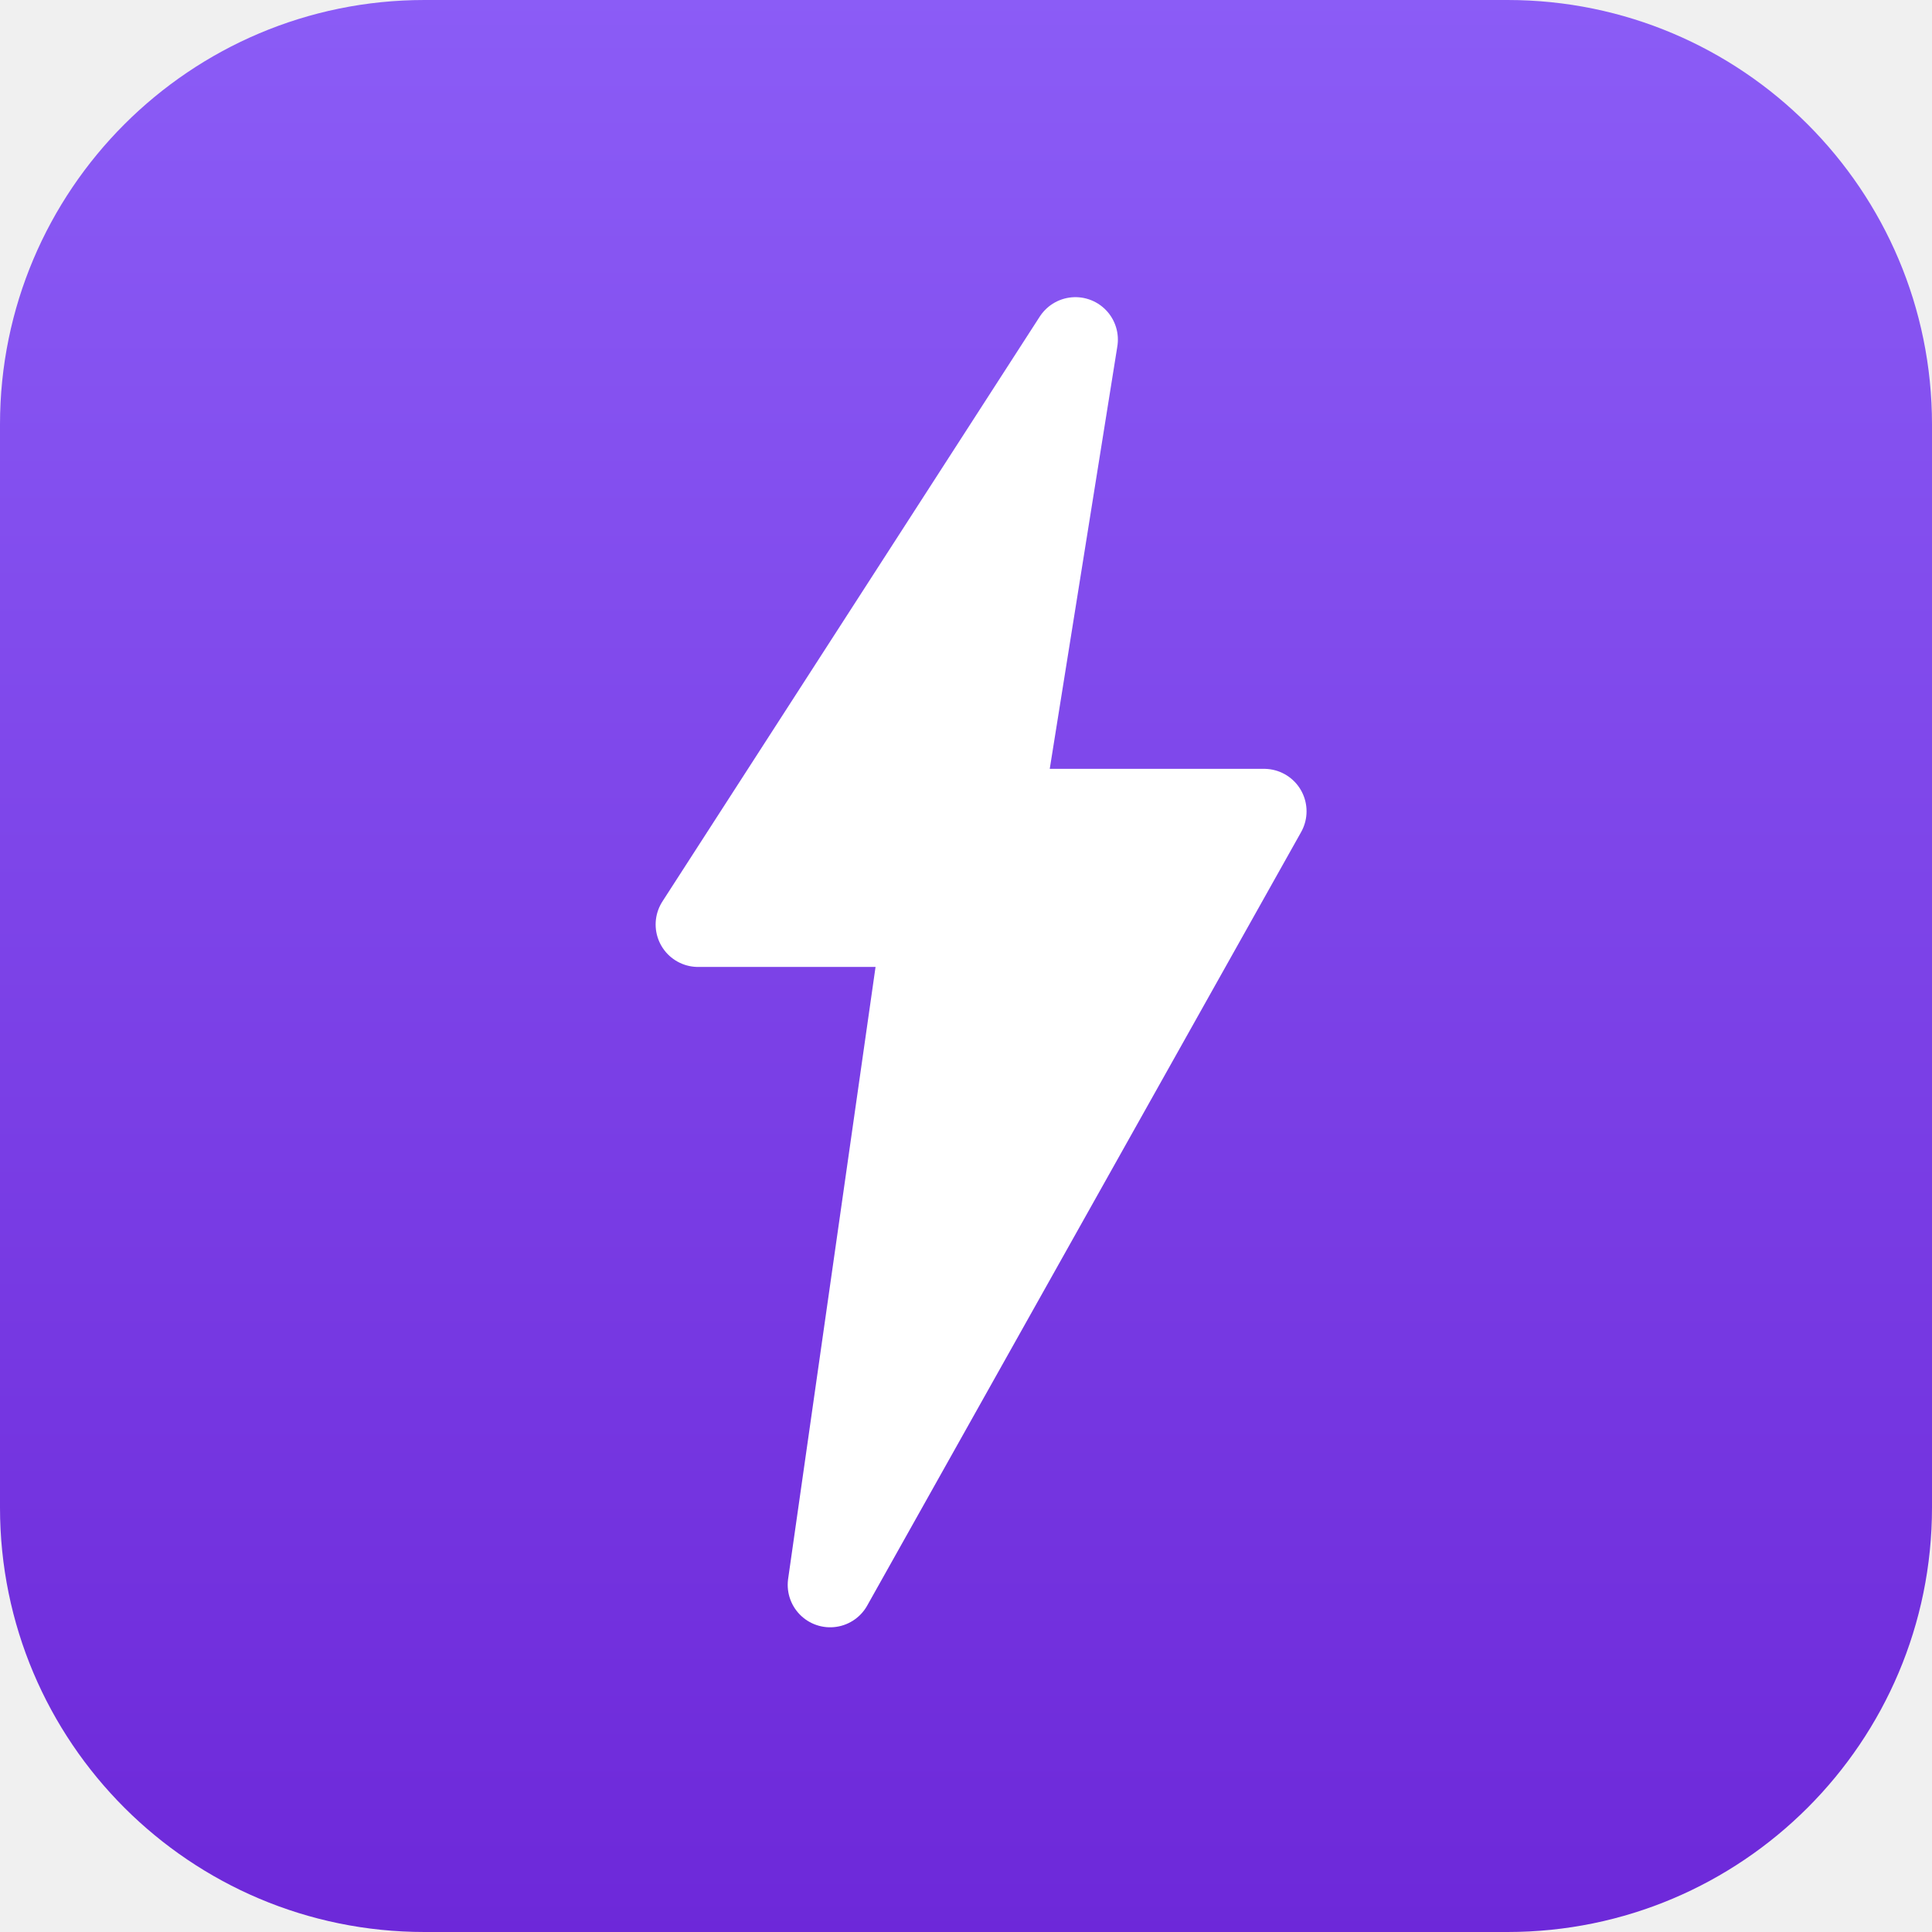
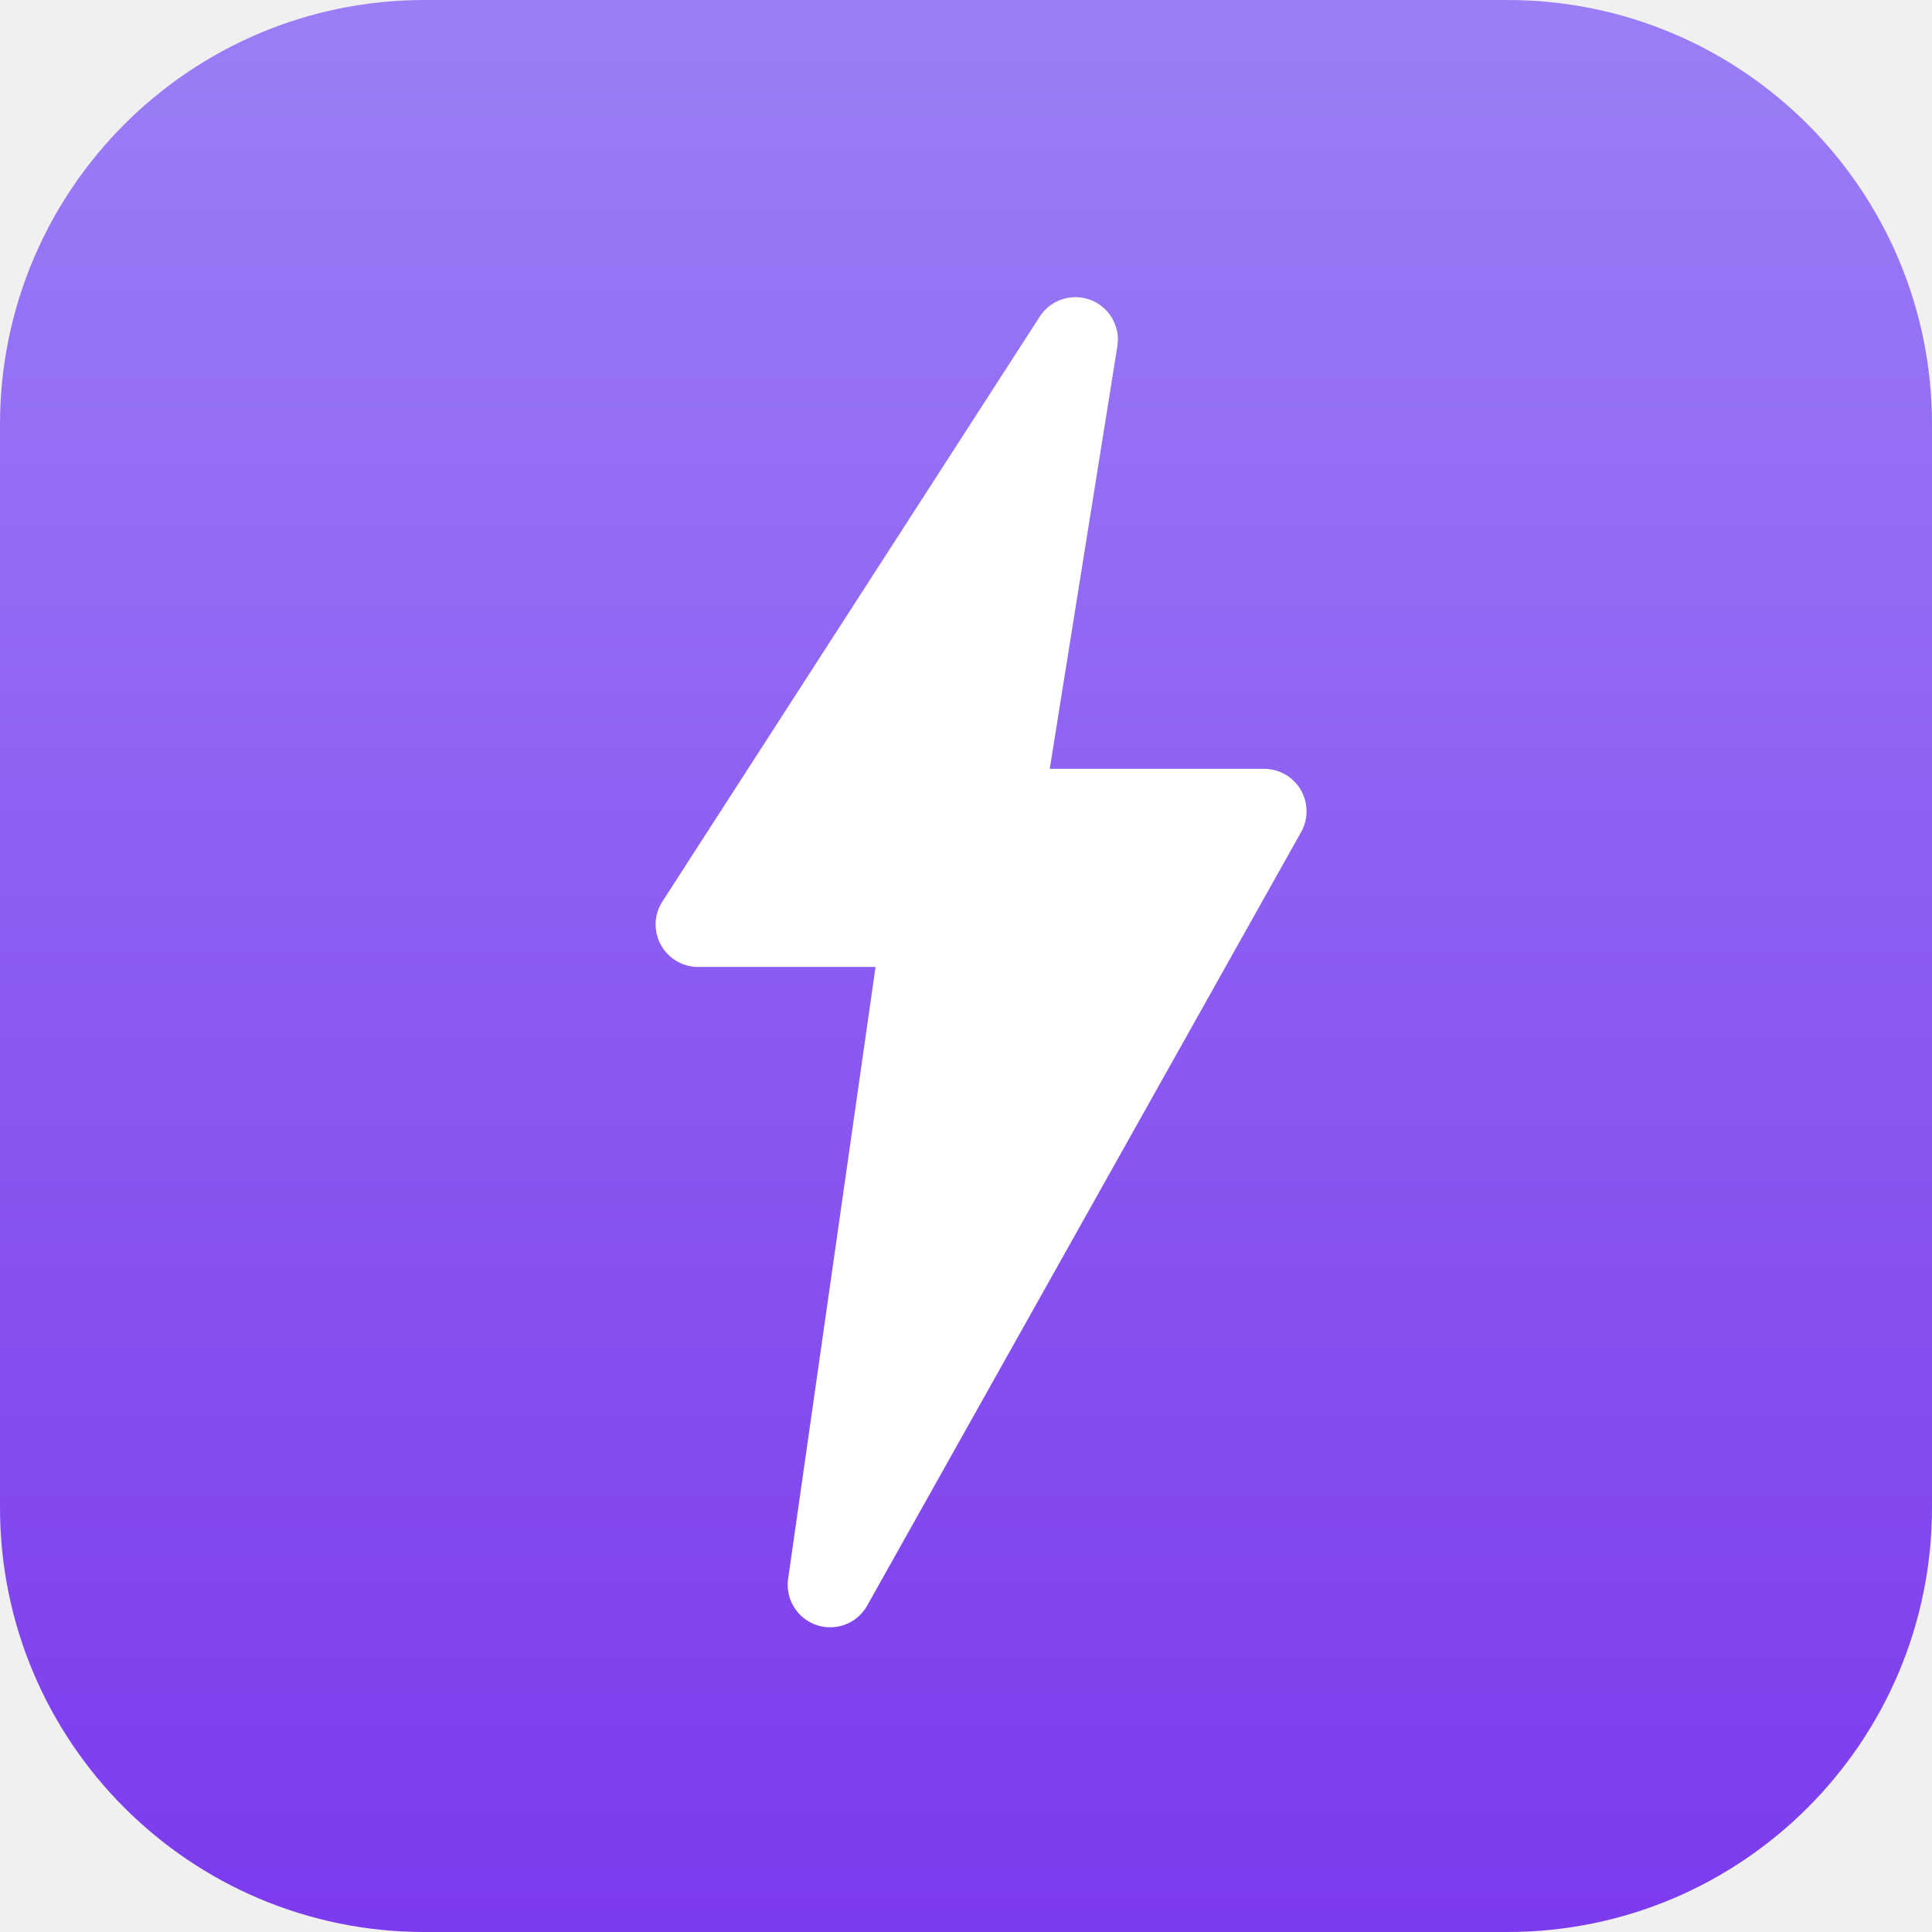
<svg xmlns="http://www.w3.org/2000/svg" viewBox="0 0 1024 1024" width="1024" height="1024">
  <defs>
    <linearGradient id="bg" x1="0%" y1="0%" x2="0%" y2="100%">
-       <stop offset="0%" stop-color="#8B5CF6" />
-       <stop offset="100%" stop-color="#6D28D9" />
+       <stop offset="0%" stop-color="#9B7EF6" />
+       <stop offset="100%" stop-color="#7C3AED" />
+     </linearGradient>
+     <linearGradient id="bolt" x1="0%" y1="0%" x2="0%" y2="100%">
+       <stop offset="0%" stop-color="#FFFFFF" />
+       <stop offset="100%" stop-color="#E9D5FF" />
    </linearGradient>
  </defs>
  <rect x="0" y="0" width="1024" height="1024" rx="225" ry="225" fill="url(#bg)" />
  <path d="M 570,180 L 370,490 L 490,490 L 440,840 L 670,430 L 530,430 Z" fill="white" stroke="white" stroke-width="45" stroke-linejoin="round" stroke-linecap="round" />
</svg>
